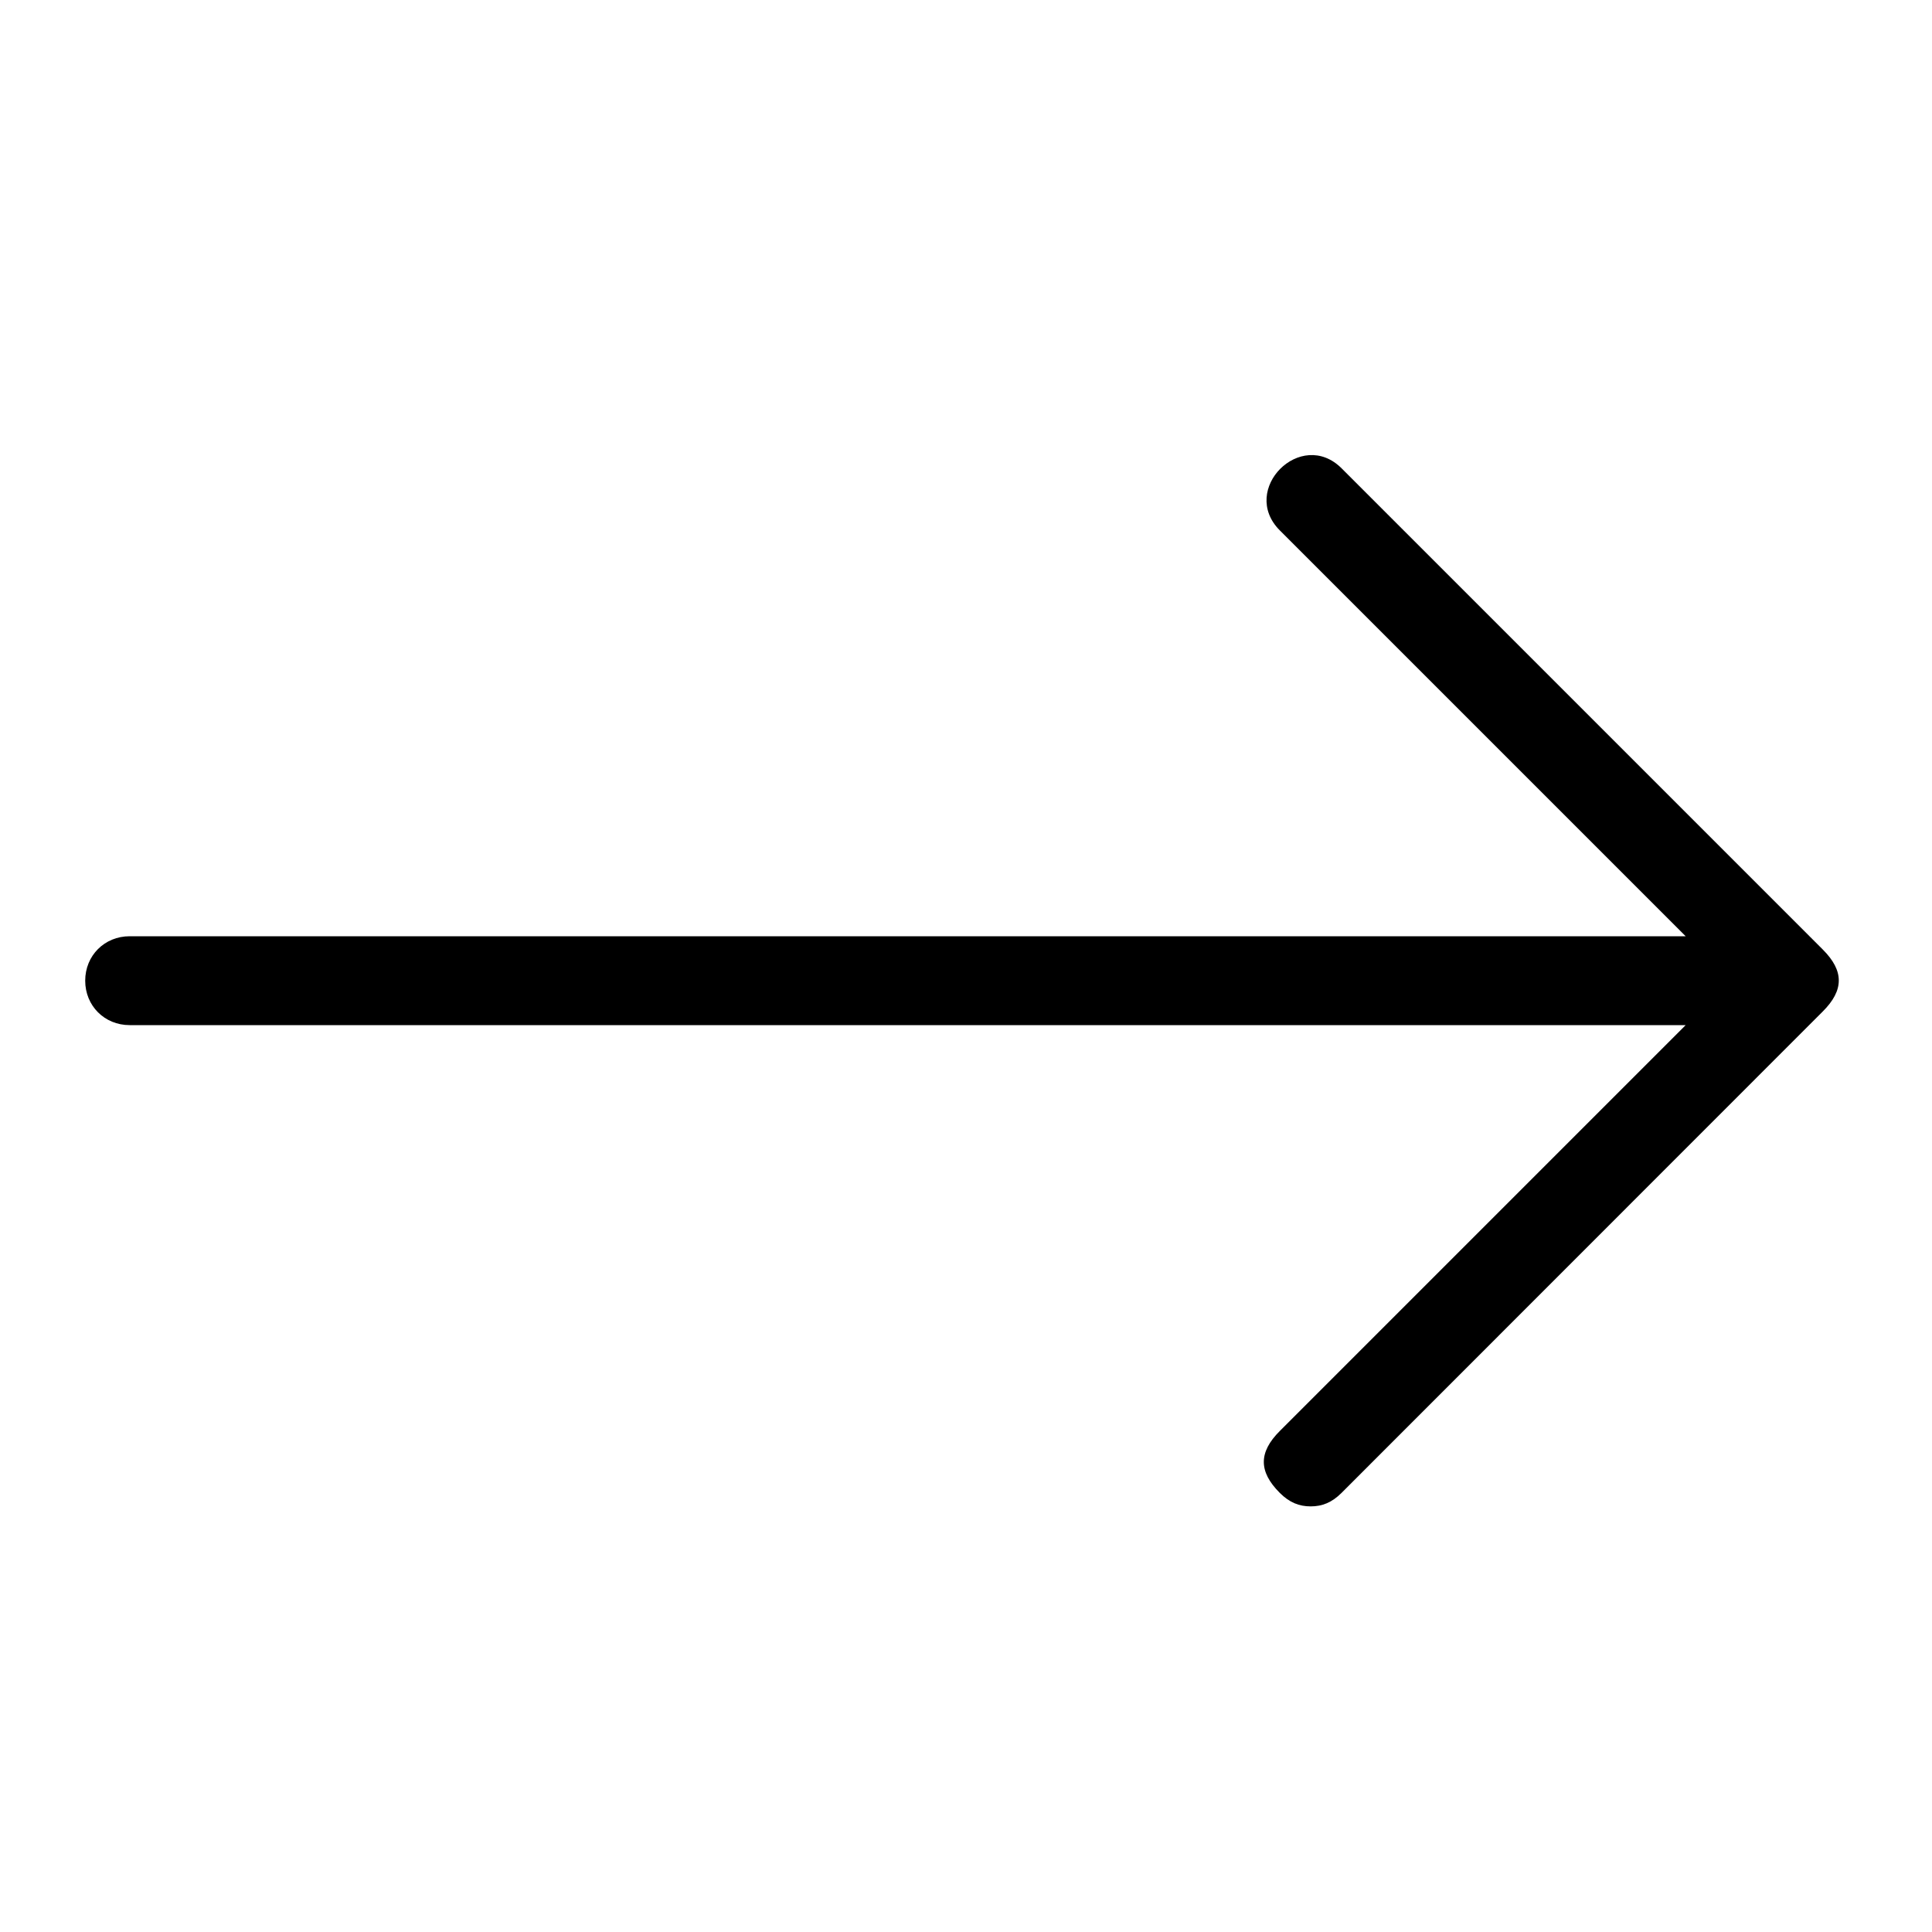
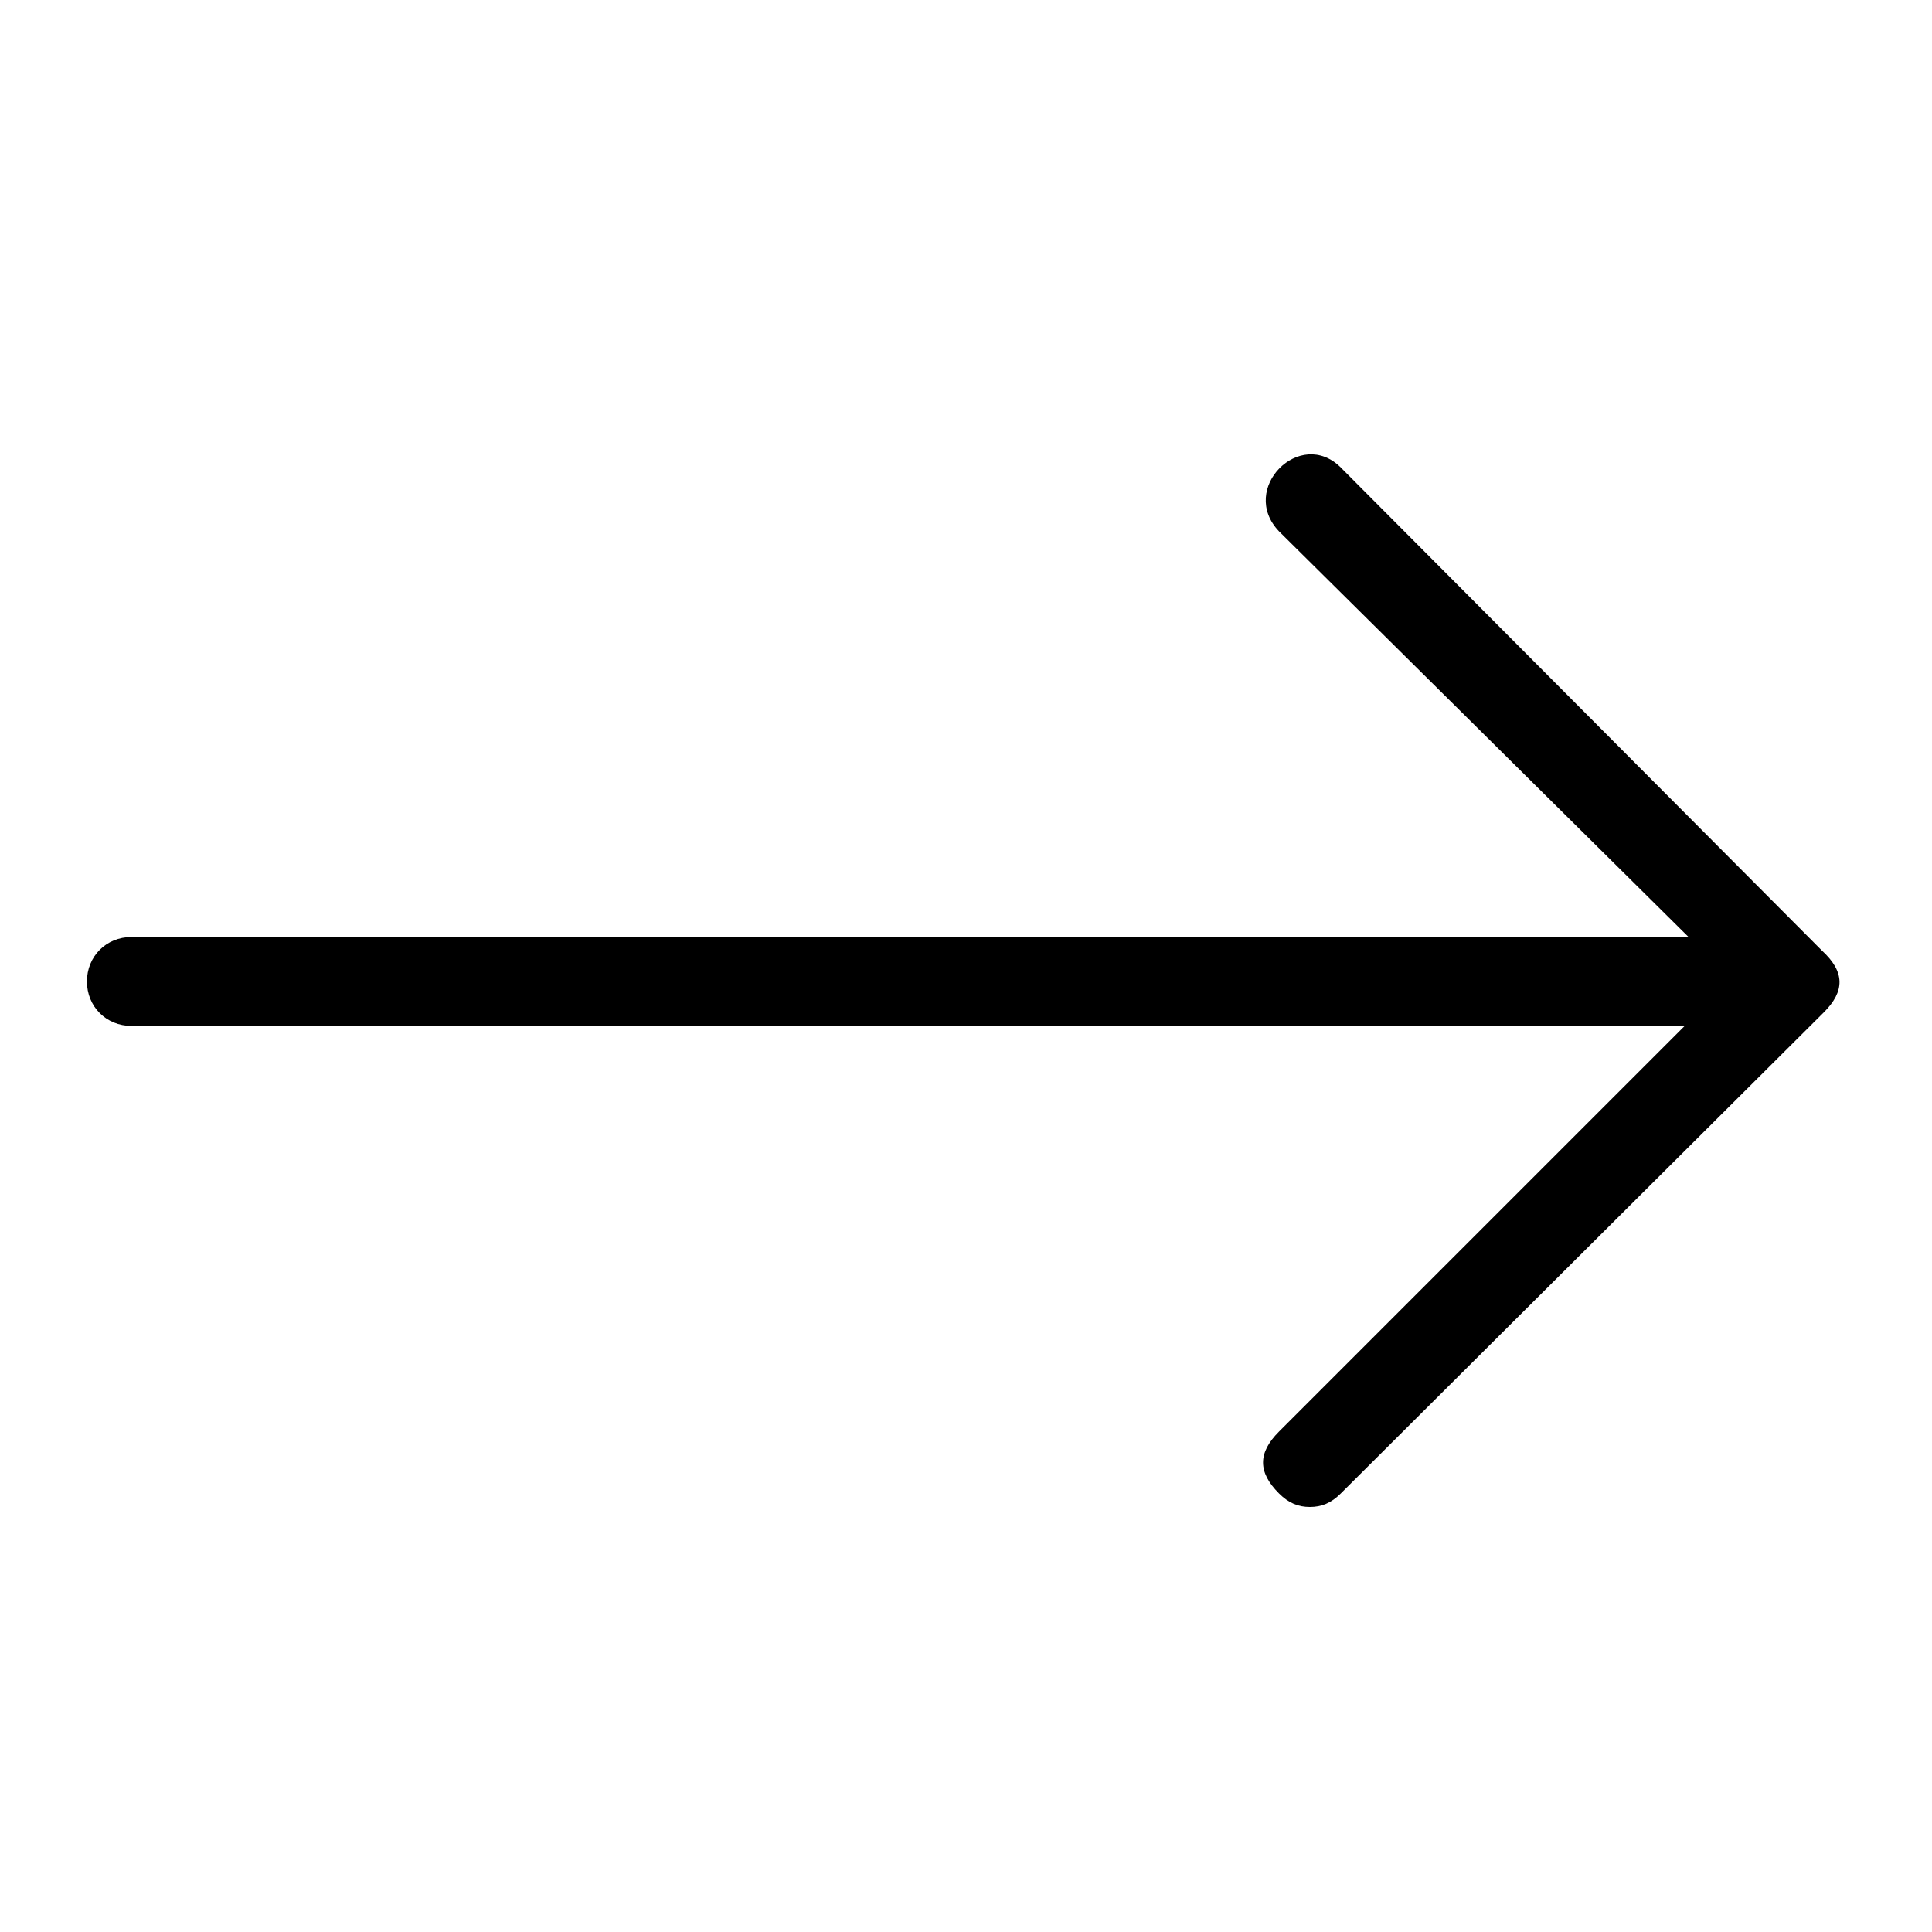
<svg focusable="false" viewBox="0 0 1000 1000">
-   <path d="M694.4 242.4l249.1 249.1c11 11 11 21 0 32L694.4 772.7c-5 5-10 7-16 7s-11-2-16-7c-11-11-11-21 0-32l210.1-210.1H67.1c-13 0-23-10-23-23s10-23 23-23h805.4L662.4 274.5c-21-21.1 11-53.1 32-32.1z" />
+   <path d="M694 242l249 250c12 11 12 21 1 32L694 773c-5 5-10 7-16 7s-11-2-16-7c-11-11-11-21 0-32l210-210H68c-13 0-23-10-23-23s10-23 23-23h806L662 275c-21-22 11-54 32-33z" />
</svg>
